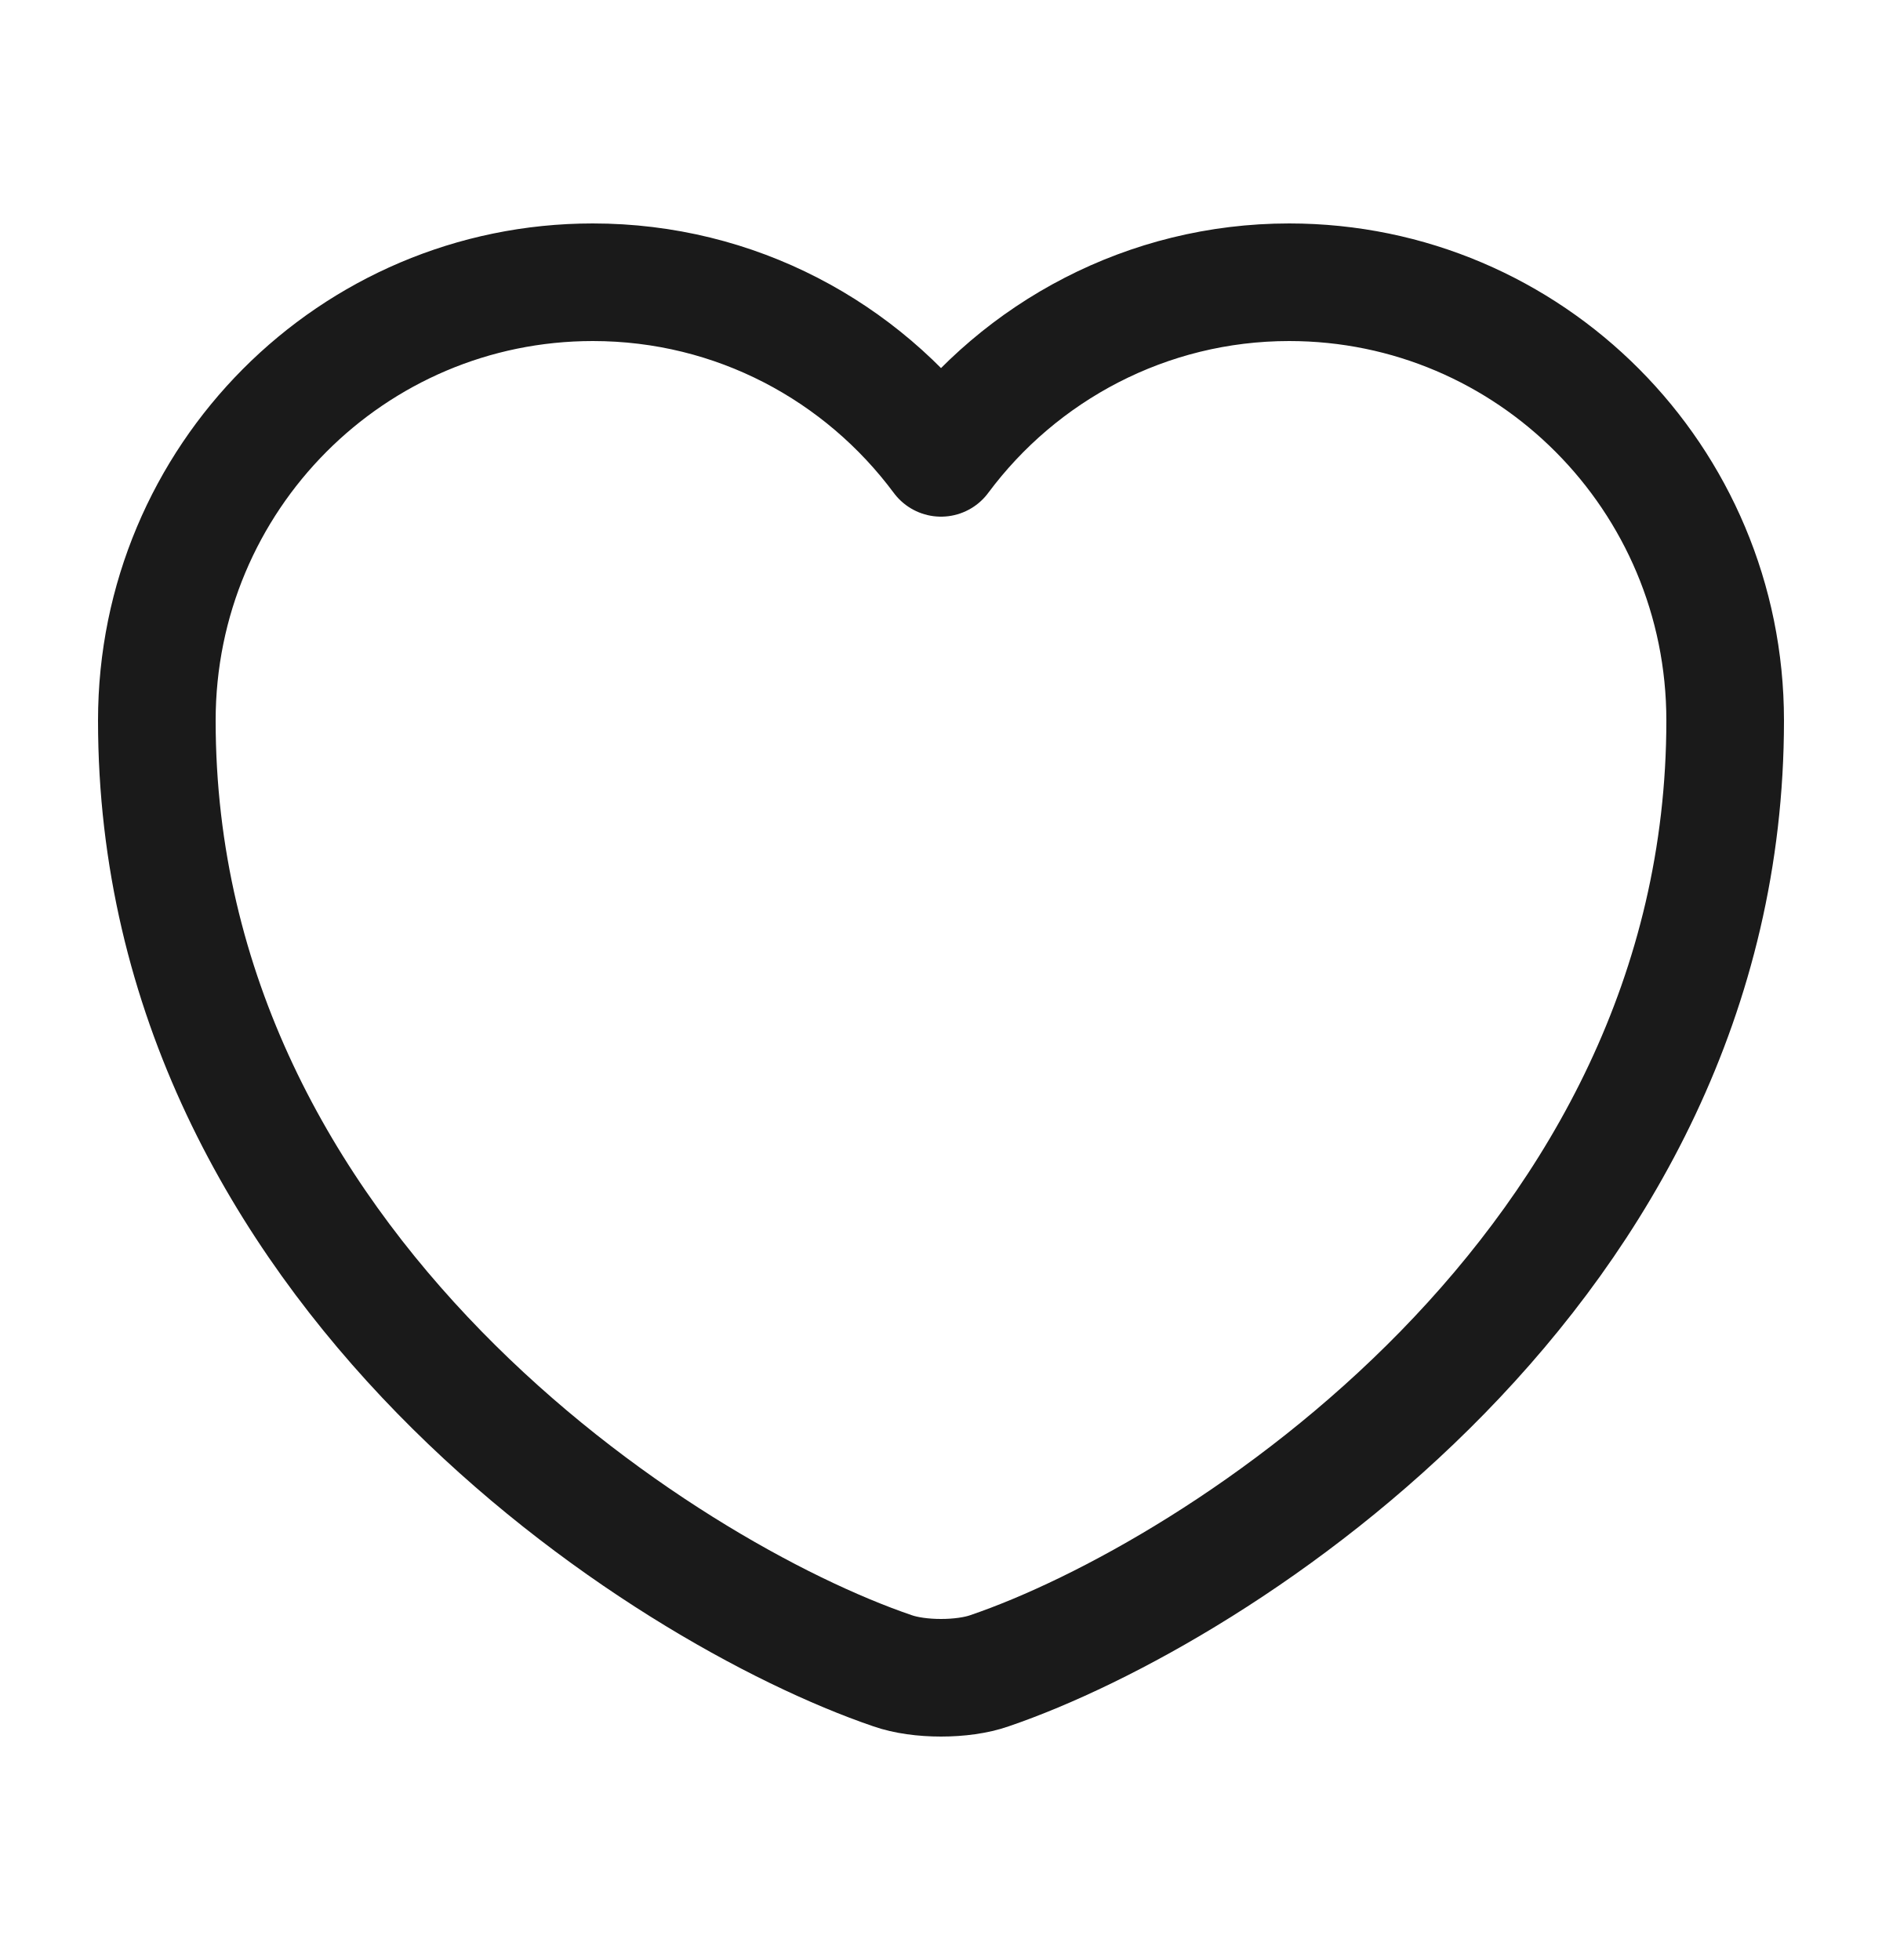
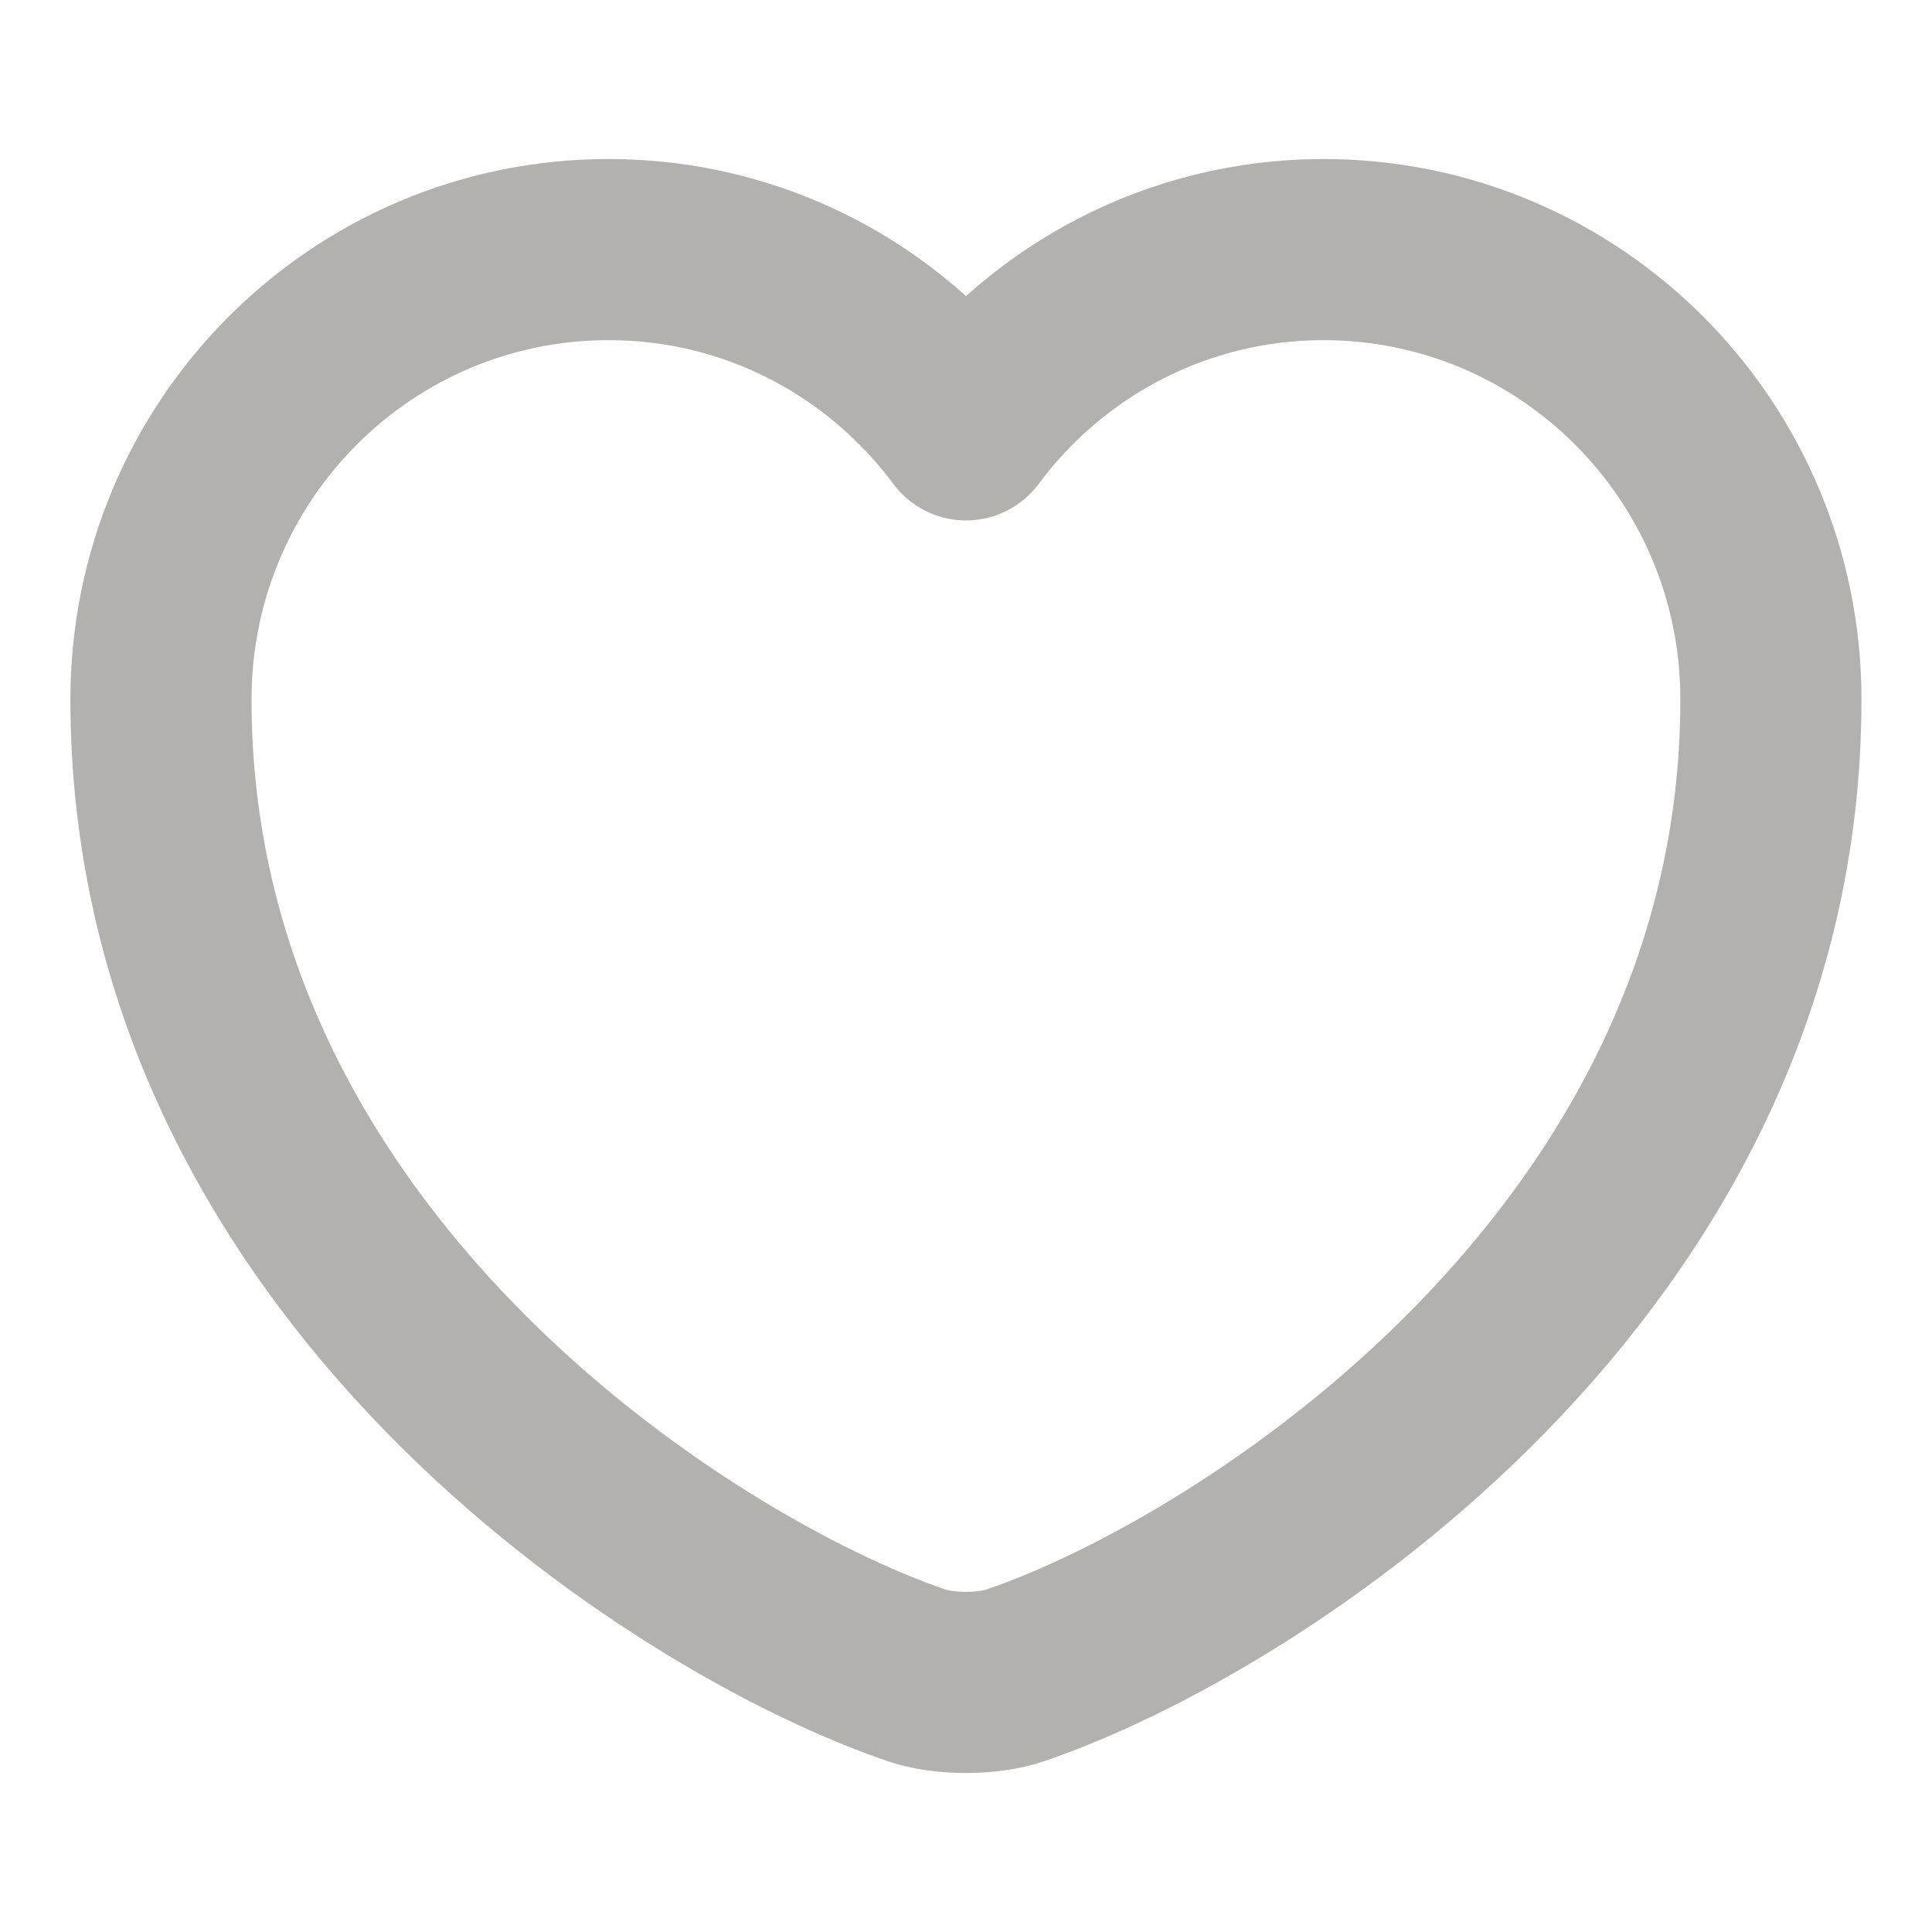
- <svg xmlns="http://www.w3.org/2000/svg" width="24" height="25" viewBox="0 0 24 25" fill="none">
+ <svg xmlns="http://www.w3.org/2000/svg" width="16" height="16" viewBox="0 0 16 16" fill="none">
  <g id="vuesax/linear/heart">
    <g id="heart">
-       <path id="Vector" d="M12.62 21.31C12.28 21.43 11.72 21.43 11.38 21.31C8.48 20.32 2 16.19 2 9.19C2 6.1 4.49 3.6 7.56 3.6C9.38 3.6 10.99 4.48 12 5.84C13.01 4.48 14.63 3.6 16.44 3.6C19.51 3.6 22 6.1 22 9.19C22 16.19 15.52 20.32 12.62 21.31Z" stroke="#1A1A1A" stroke-width="1.5" stroke-linecap="round" stroke-linejoin="round" />
+       <path id="Vector" d="M8.413 13.873C8.186 13.953 7.813 13.953 7.586 13.873C5.653 13.213 1.333 10.46 1.333 5.793C1.333 3.733 2.993 2.067 5.04 2.067C6.253 2.067 7.326 2.653 8 3.56C8.673 2.653 9.753 2.067 10.96 2.067C13.006 2.067 14.666 3.733 14.666 5.793C14.666 10.46 10.346 13.213 8.413 13.873Z" stroke="#9F9E9A" stroke-opacity="0.8" stroke-width="1.5" stroke-linecap="round" stroke-linejoin="round" />
    </g>
  </g>
</svg>
